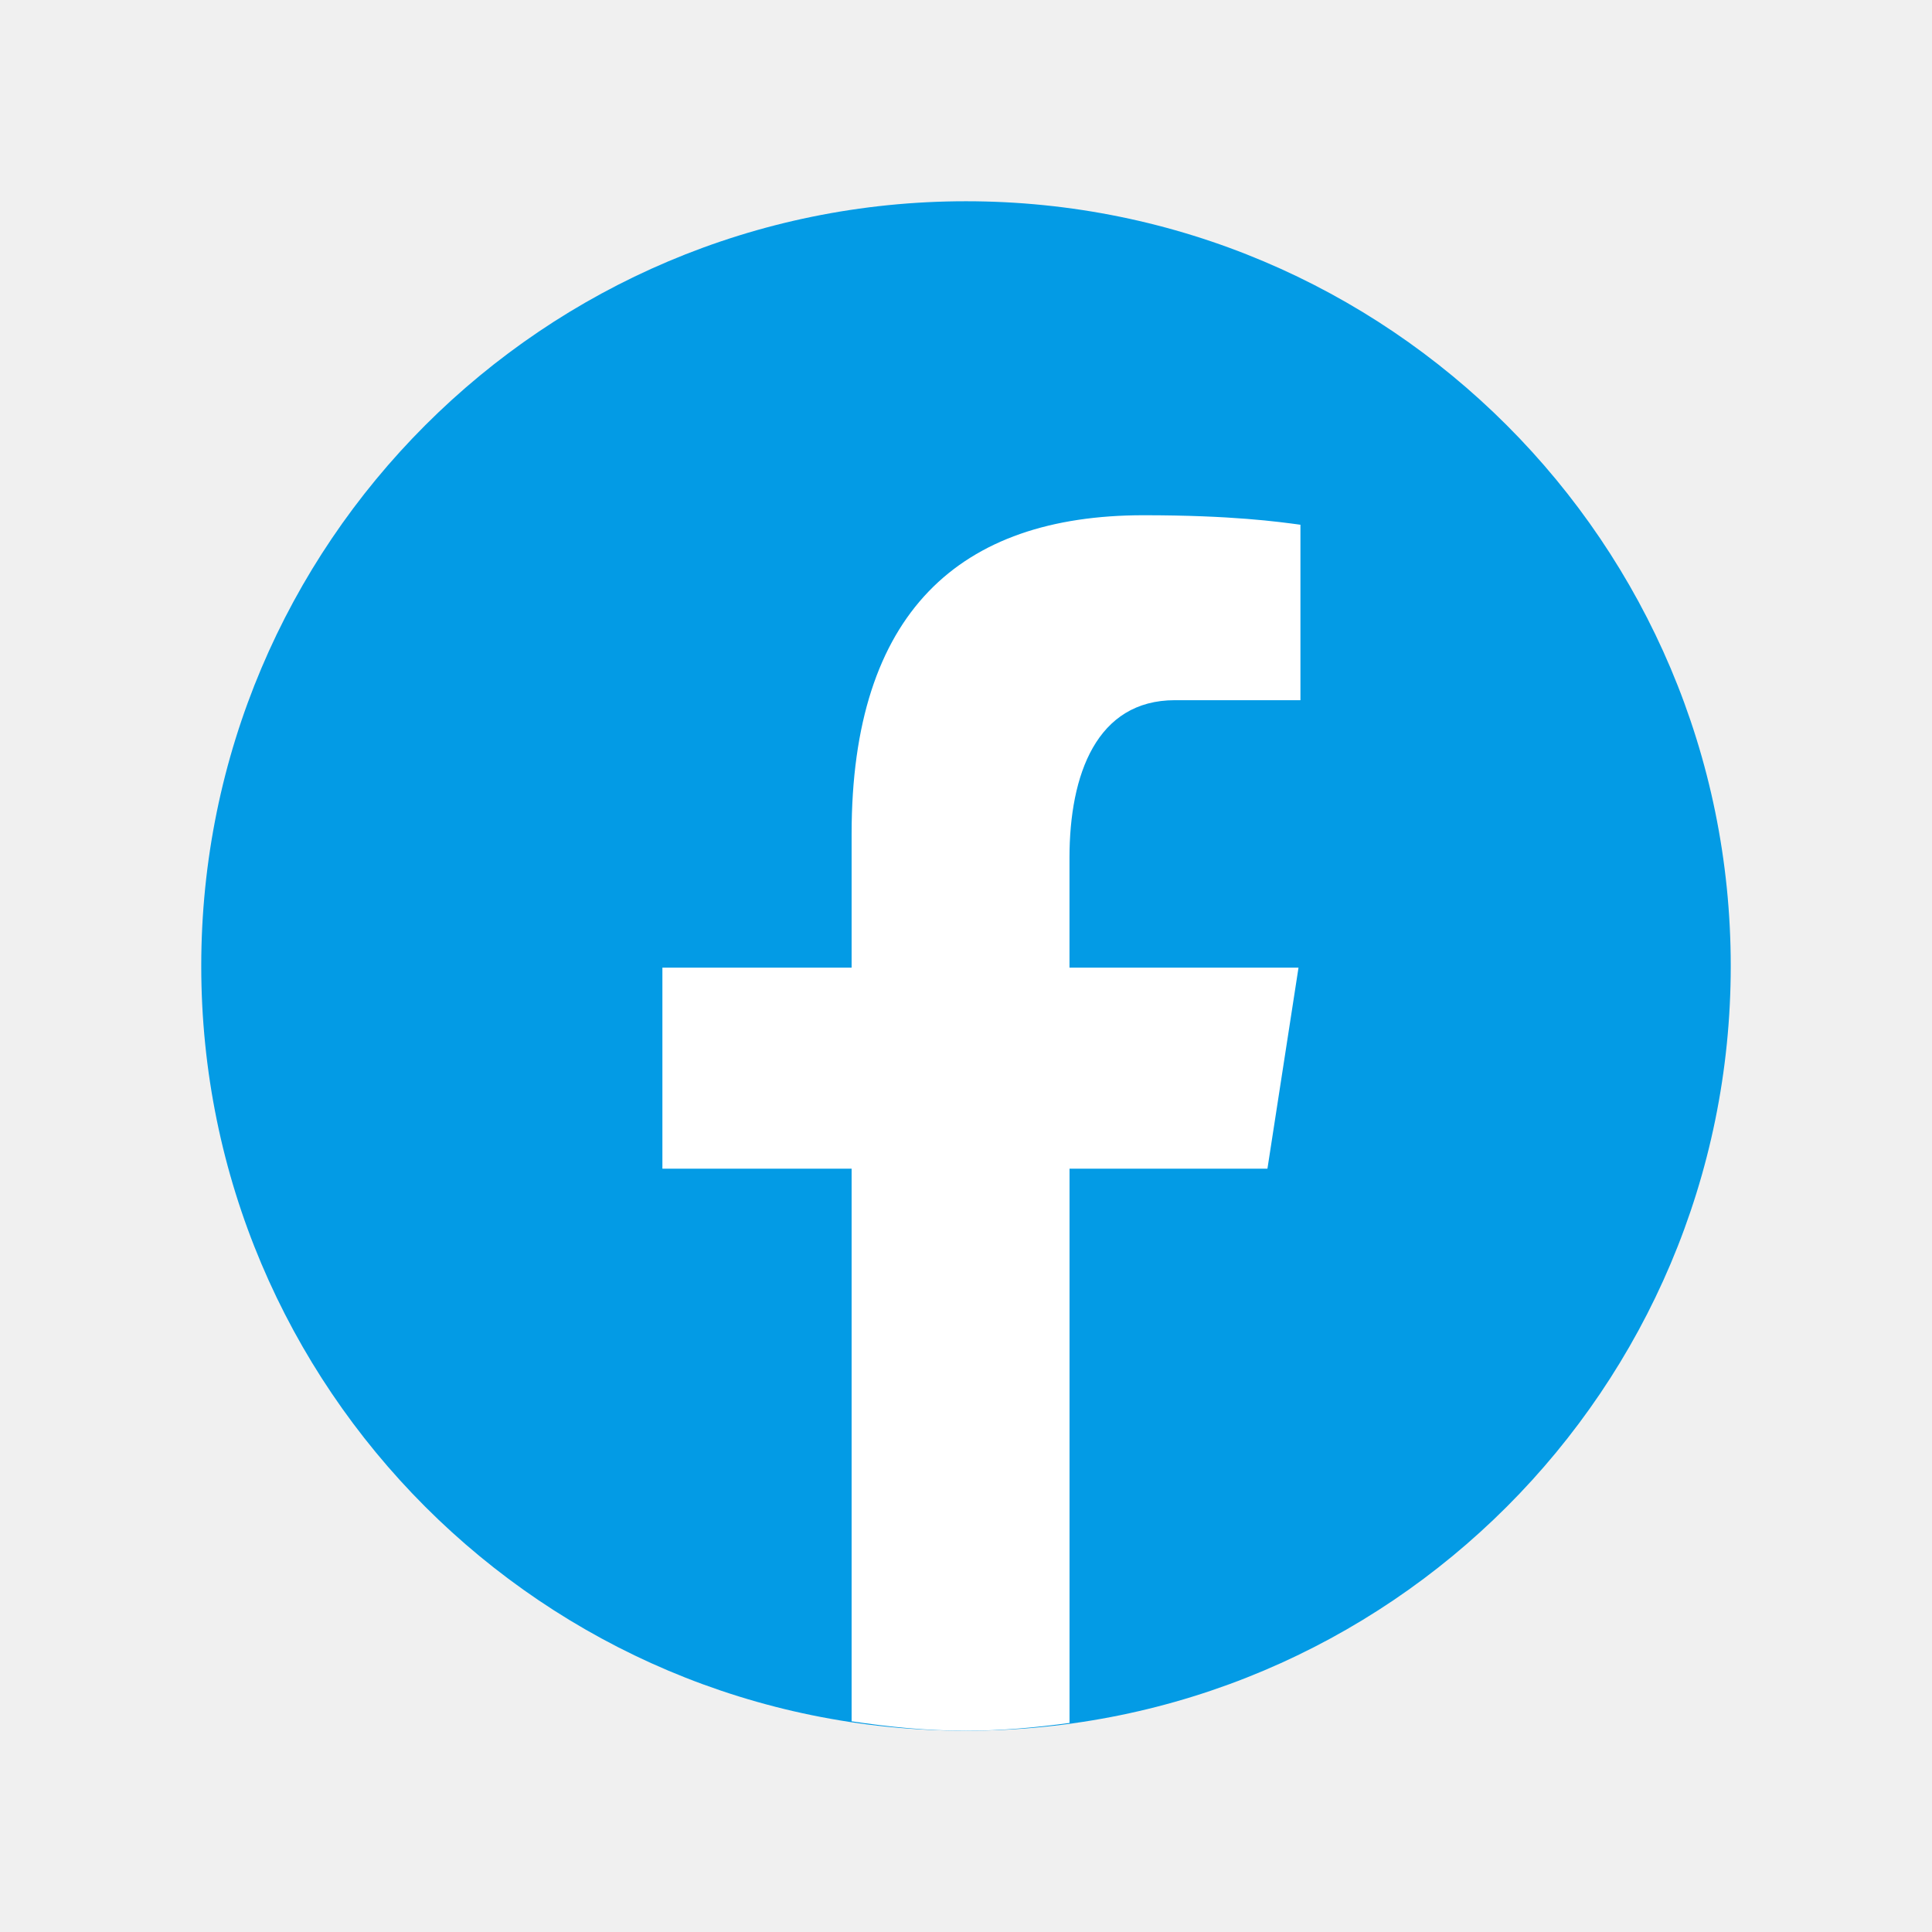
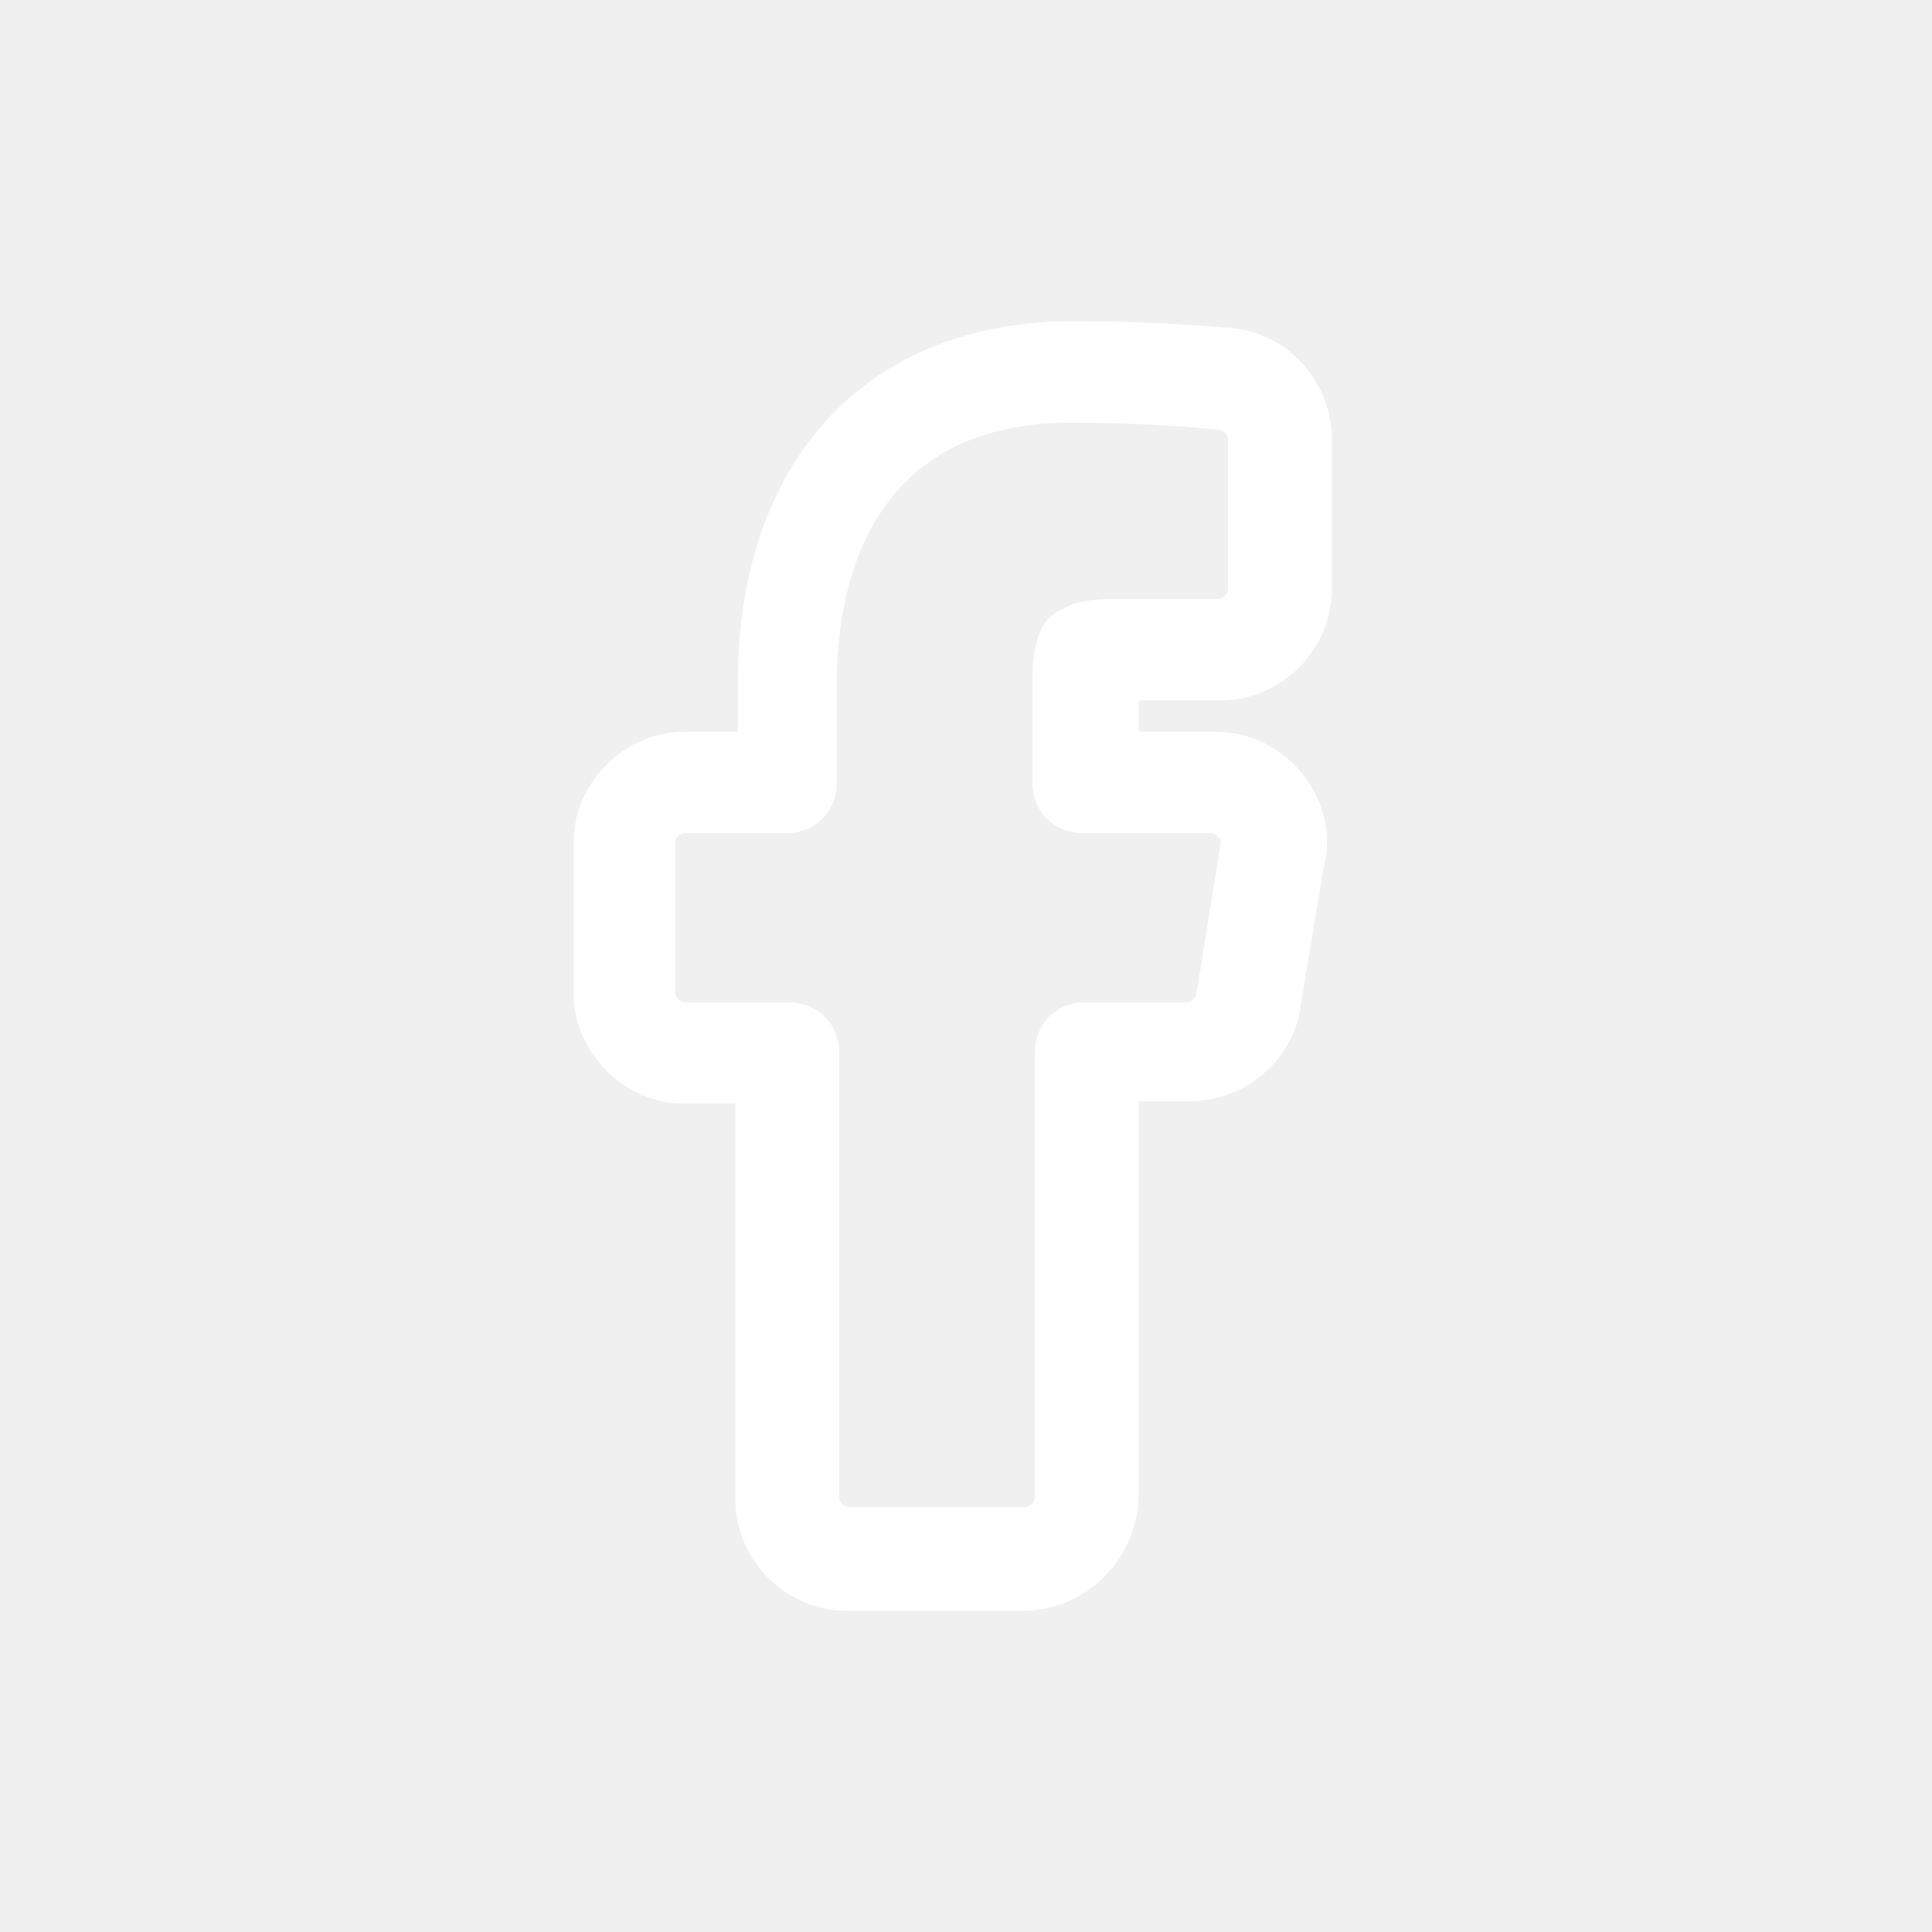
- <svg xmlns="http://www.w3.org/2000/svg" viewBox="0 0 48 48" width="48px" height="48px">
-   <path fill="#039be5" d="M24 5A19 19 0 1 0 24 43A19 19 0 1 0 24 5Z" />
-   <path fill="#fff" d="M26.572,29.036h4.917l0.772-4.995h-5.69v-2.73c0-2.075,0.678-3.915,2.619-3.915h3.119v-4.359c-0.548-0.074-1.707-0.236-3.897-0.236c-4.573,0-7.254,2.415-7.254,7.917v3.323h-4.701v4.995h4.701v13.729C22.089,42.905,23.032,43,24,43c0.875,0,1.729-0.08,2.572-0.194V29.036z" />
+ <svg xmlns="http://www.w3.org/2000/svg" fill="#ffffff" width="800px" height="800px" viewBox="-9.5 0 32 32" version="1.1">
+   <path d="M7.44 26.68h-2.92c-1 0-1.84-0.84-1.84-1.84v-6.56h-0.84c-1 0-1.84-0.84-1.84-1.84v-2.48c0-1 0.84-1.84 1.84-1.84h0.88v-0.8c0-3.68 2.12-6 5.56-6 1.2 0 2.24 0.080 2.68 0.12 0.92 0.12 1.6 0.92 1.6 1.84v2.48c0 1-0.84 1.84-1.84 1.84h-1.36v0.52h1.28c1 0 1.84 0.84 1.84 1.84 0 0.12 0 0.2-0.040 0.32l-0.4 2.4c-0.12 0.88-0.92 1.56-1.84 1.56h-0.84v6.56c-0.040 1.040-0.88 1.88-1.92 1.88zM1.84 13.8c-0.080 0-0.16 0.080-0.16 0.16v2.48c0 0.080 0.080 0.16 0.16 0.16h1.72c0.48 0 0.84 0.36 0.84 0.84v7.36c0 0.080 0.080 0.16 0.16 0.16h2.92c0.080 0 0.16-0.080 0.16-0.16v-7.36c0-0.48 0.36-0.84 0.84-0.84h1.68c0.080 0 0.16-0.080 0.16-0.16l0.4-2.48c0-0.080-0.080-0.16-0.16-0.16h-2.12c-0.48 0-0.84-0.36-0.84-0.84v-1.68c0-0.36 0.040-0.6 0.12-0.8s0.2-0.32 0.4-0.4c0.2-0.12 0.48-0.16 0.88-0.16h1.68c0.080 0 0.16-0.080 0.16-0.16v-2.48c0-0.080-0.080-0.16-0.16-0.16-0.32-0.040-1.32-0.12-2.44-0.12-3.36 0-3.88 2.72-3.88 4.32v1.64c0 0.48-0.36 0.84-0.84 0.84 0 0-1.68 0-1.68 0z" />
</svg>
